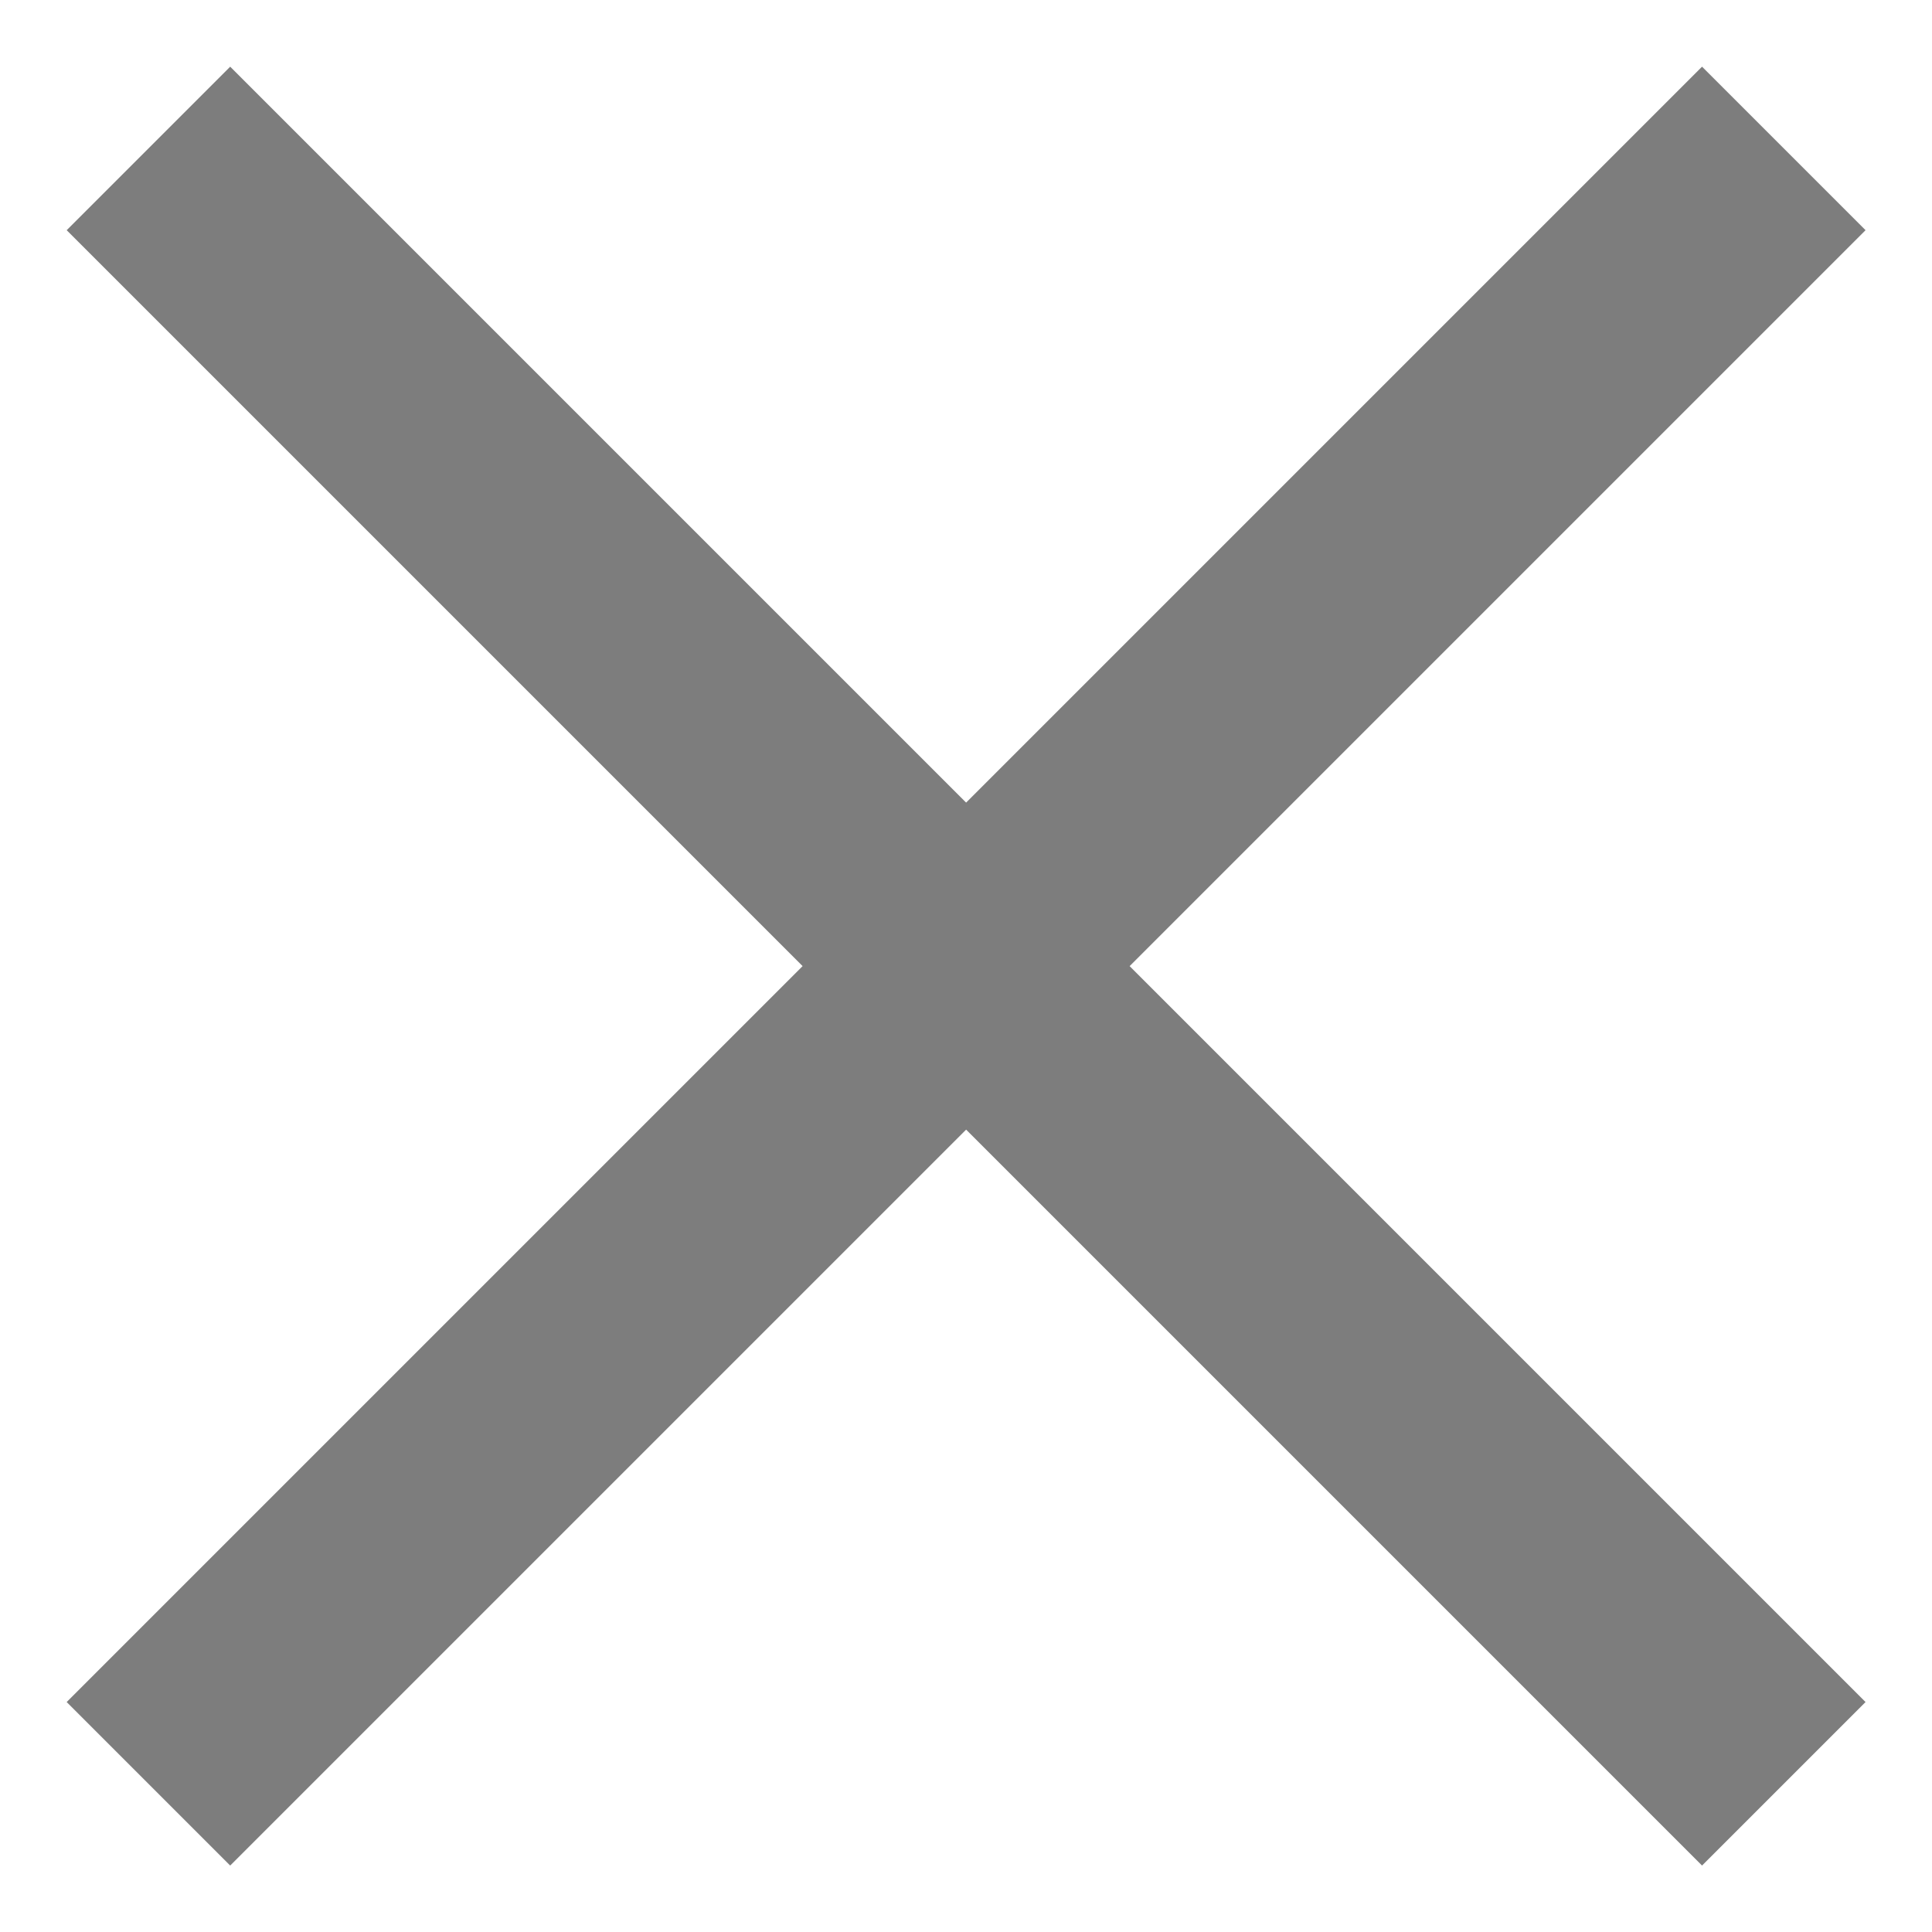
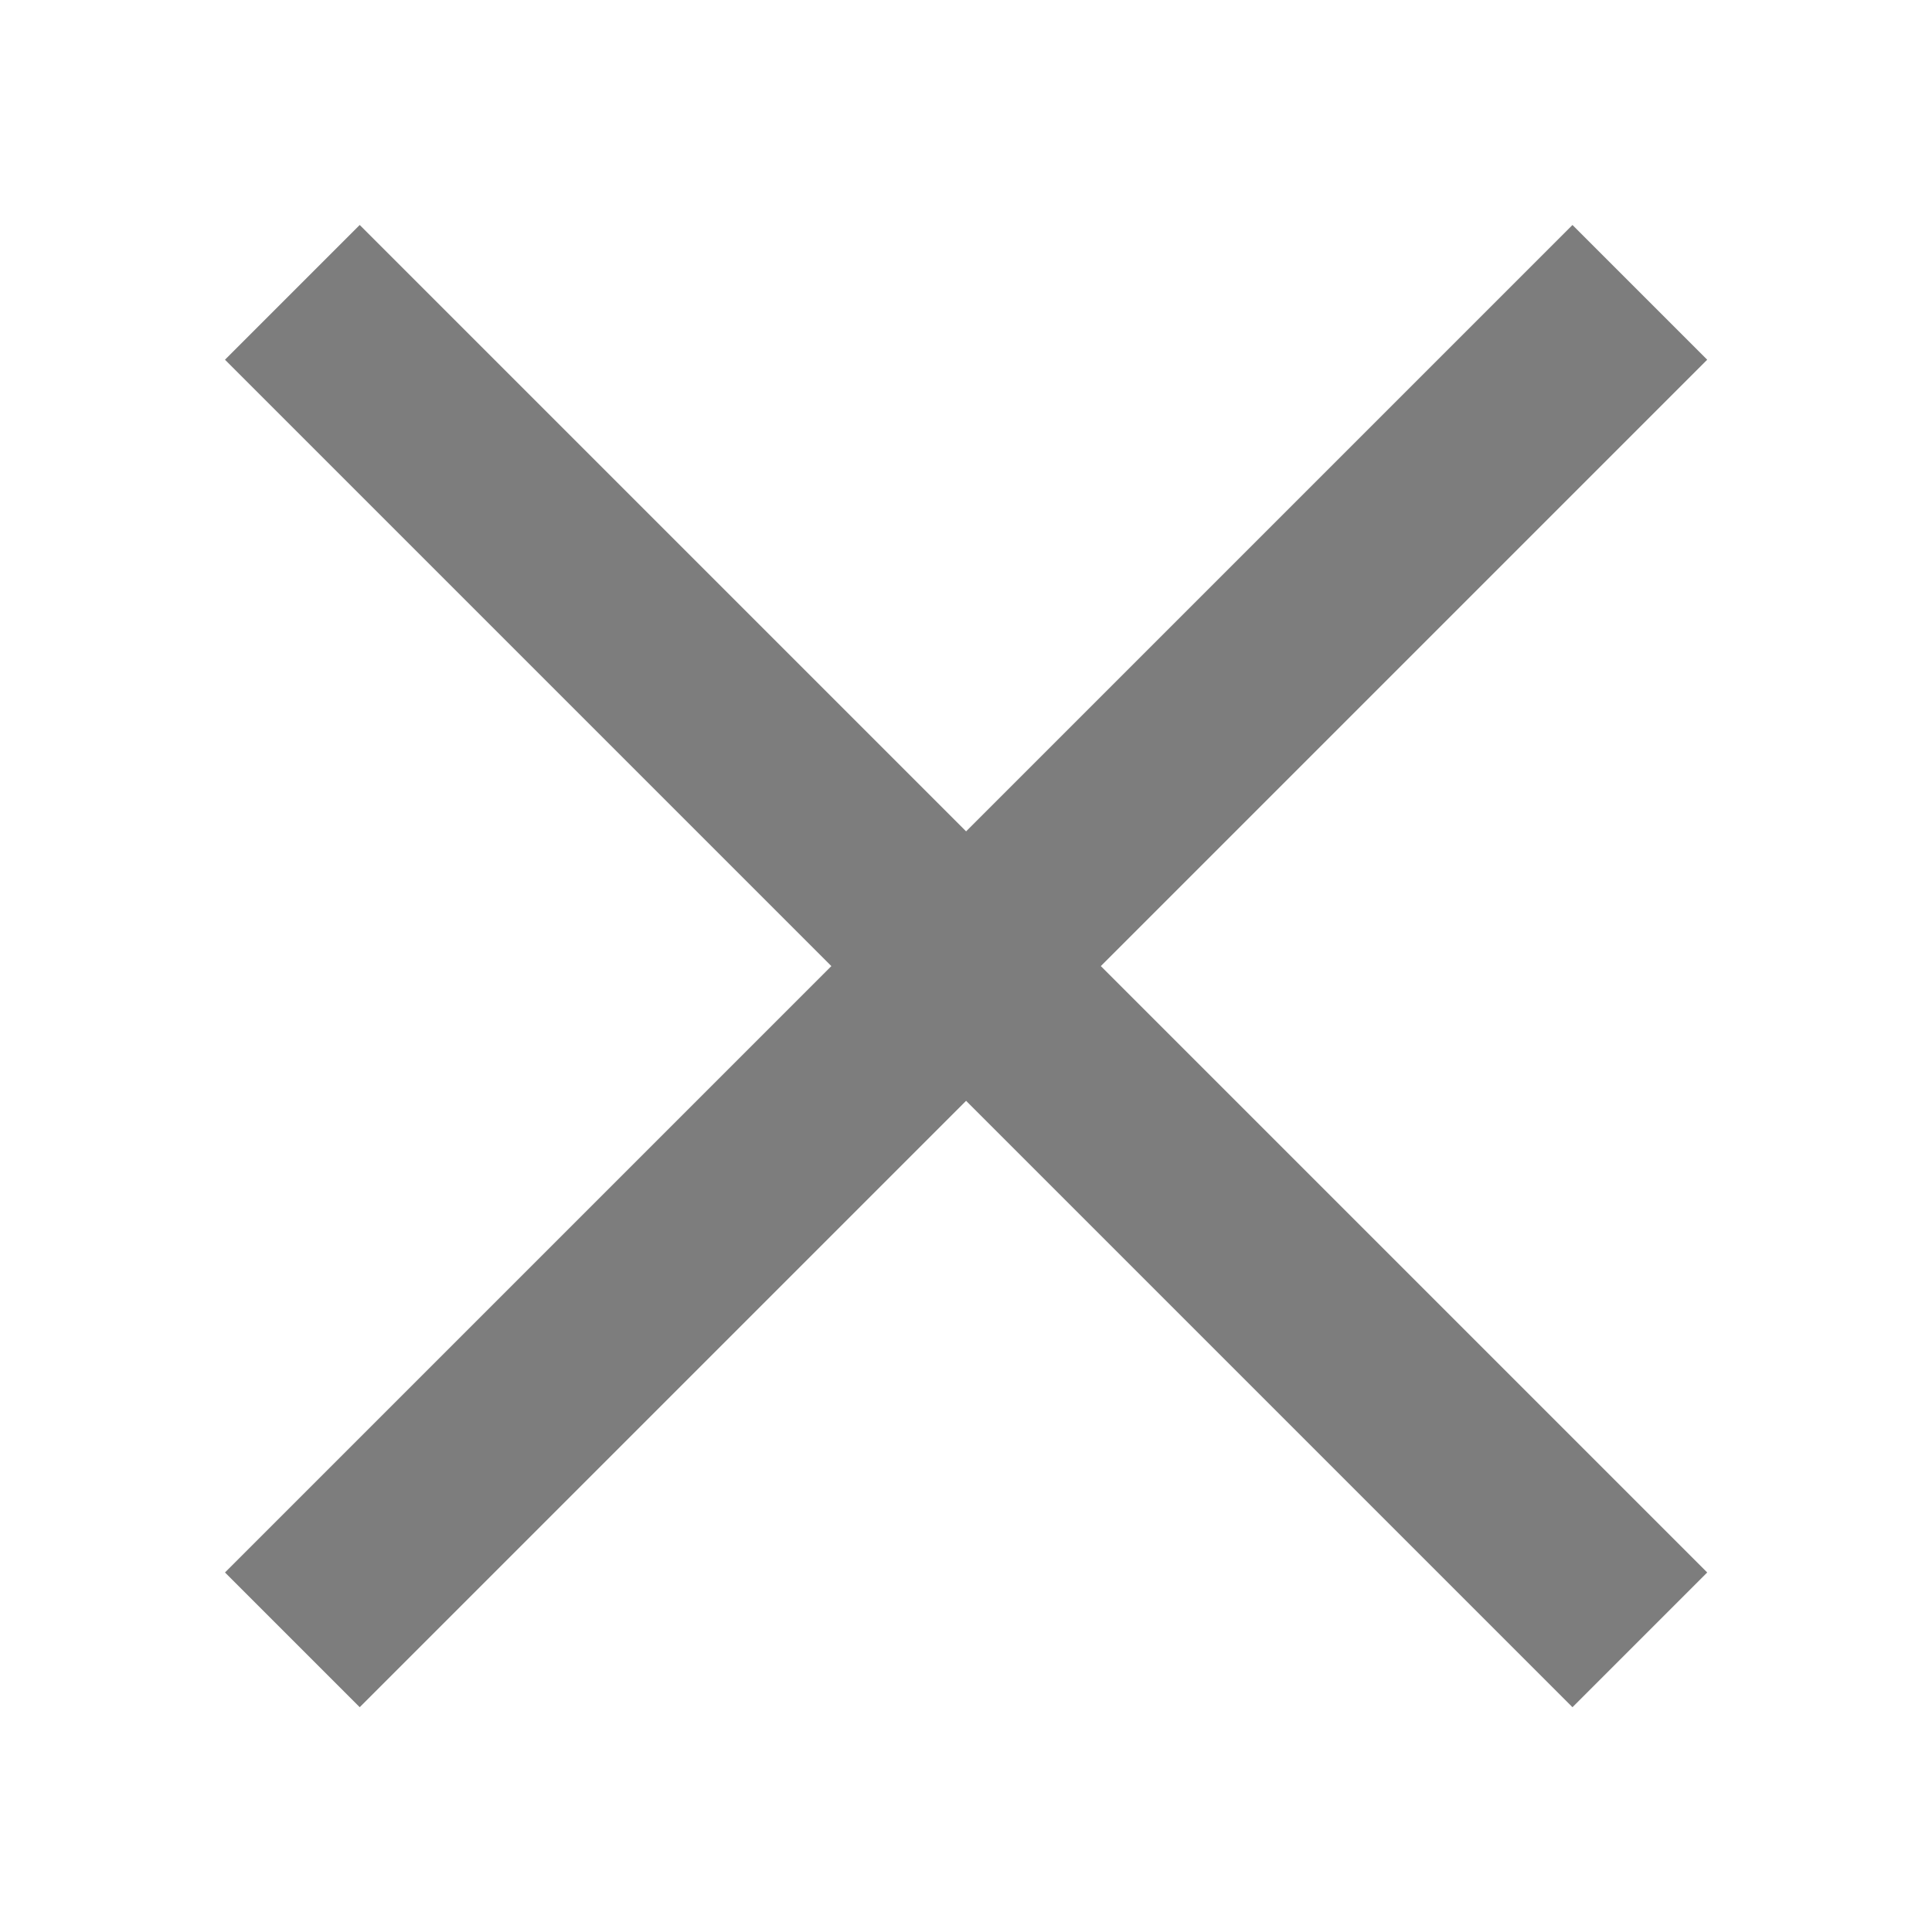
- <svg xmlns="http://www.w3.org/2000/svg" t="1547106031047" class="icon" style="" viewBox="0 0 1024 1024" version="1.1" p-id="794" width="200" height="200">
+ <svg xmlns="http://www.w3.org/2000/svg" t="1547177036390" class="icon" style="" viewBox="0 0 1024 1024" version="1.1" p-id="921" width="200" height="200">
  <defs>
    <style type="text/css" />
  </defs>
-   <path d="M988.781 902.116L902.116 988.781 512.061 598.727 122.006 988.781 35.341 902.116 425.396 512.061 35.341 122.006 122.006 35.341 512.061 425.396 902.116 35.341 988.781 122.006 598.727 512.061 988.781 902.116Z" fill="#7d7d7d" p-id="795" />
+   <path d="M904.856 833.446L833.446 904.856 512.051 583.46 190.655 904.856 119.245 833.446 440.641 512.051 119.245 190.655 190.655 119.245 512.051 440.641 833.446 119.245 904.856 190.655 583.46 512.051 904.856 833.446Z" fill="#7d7d7d" p-id="922" />
</svg>
